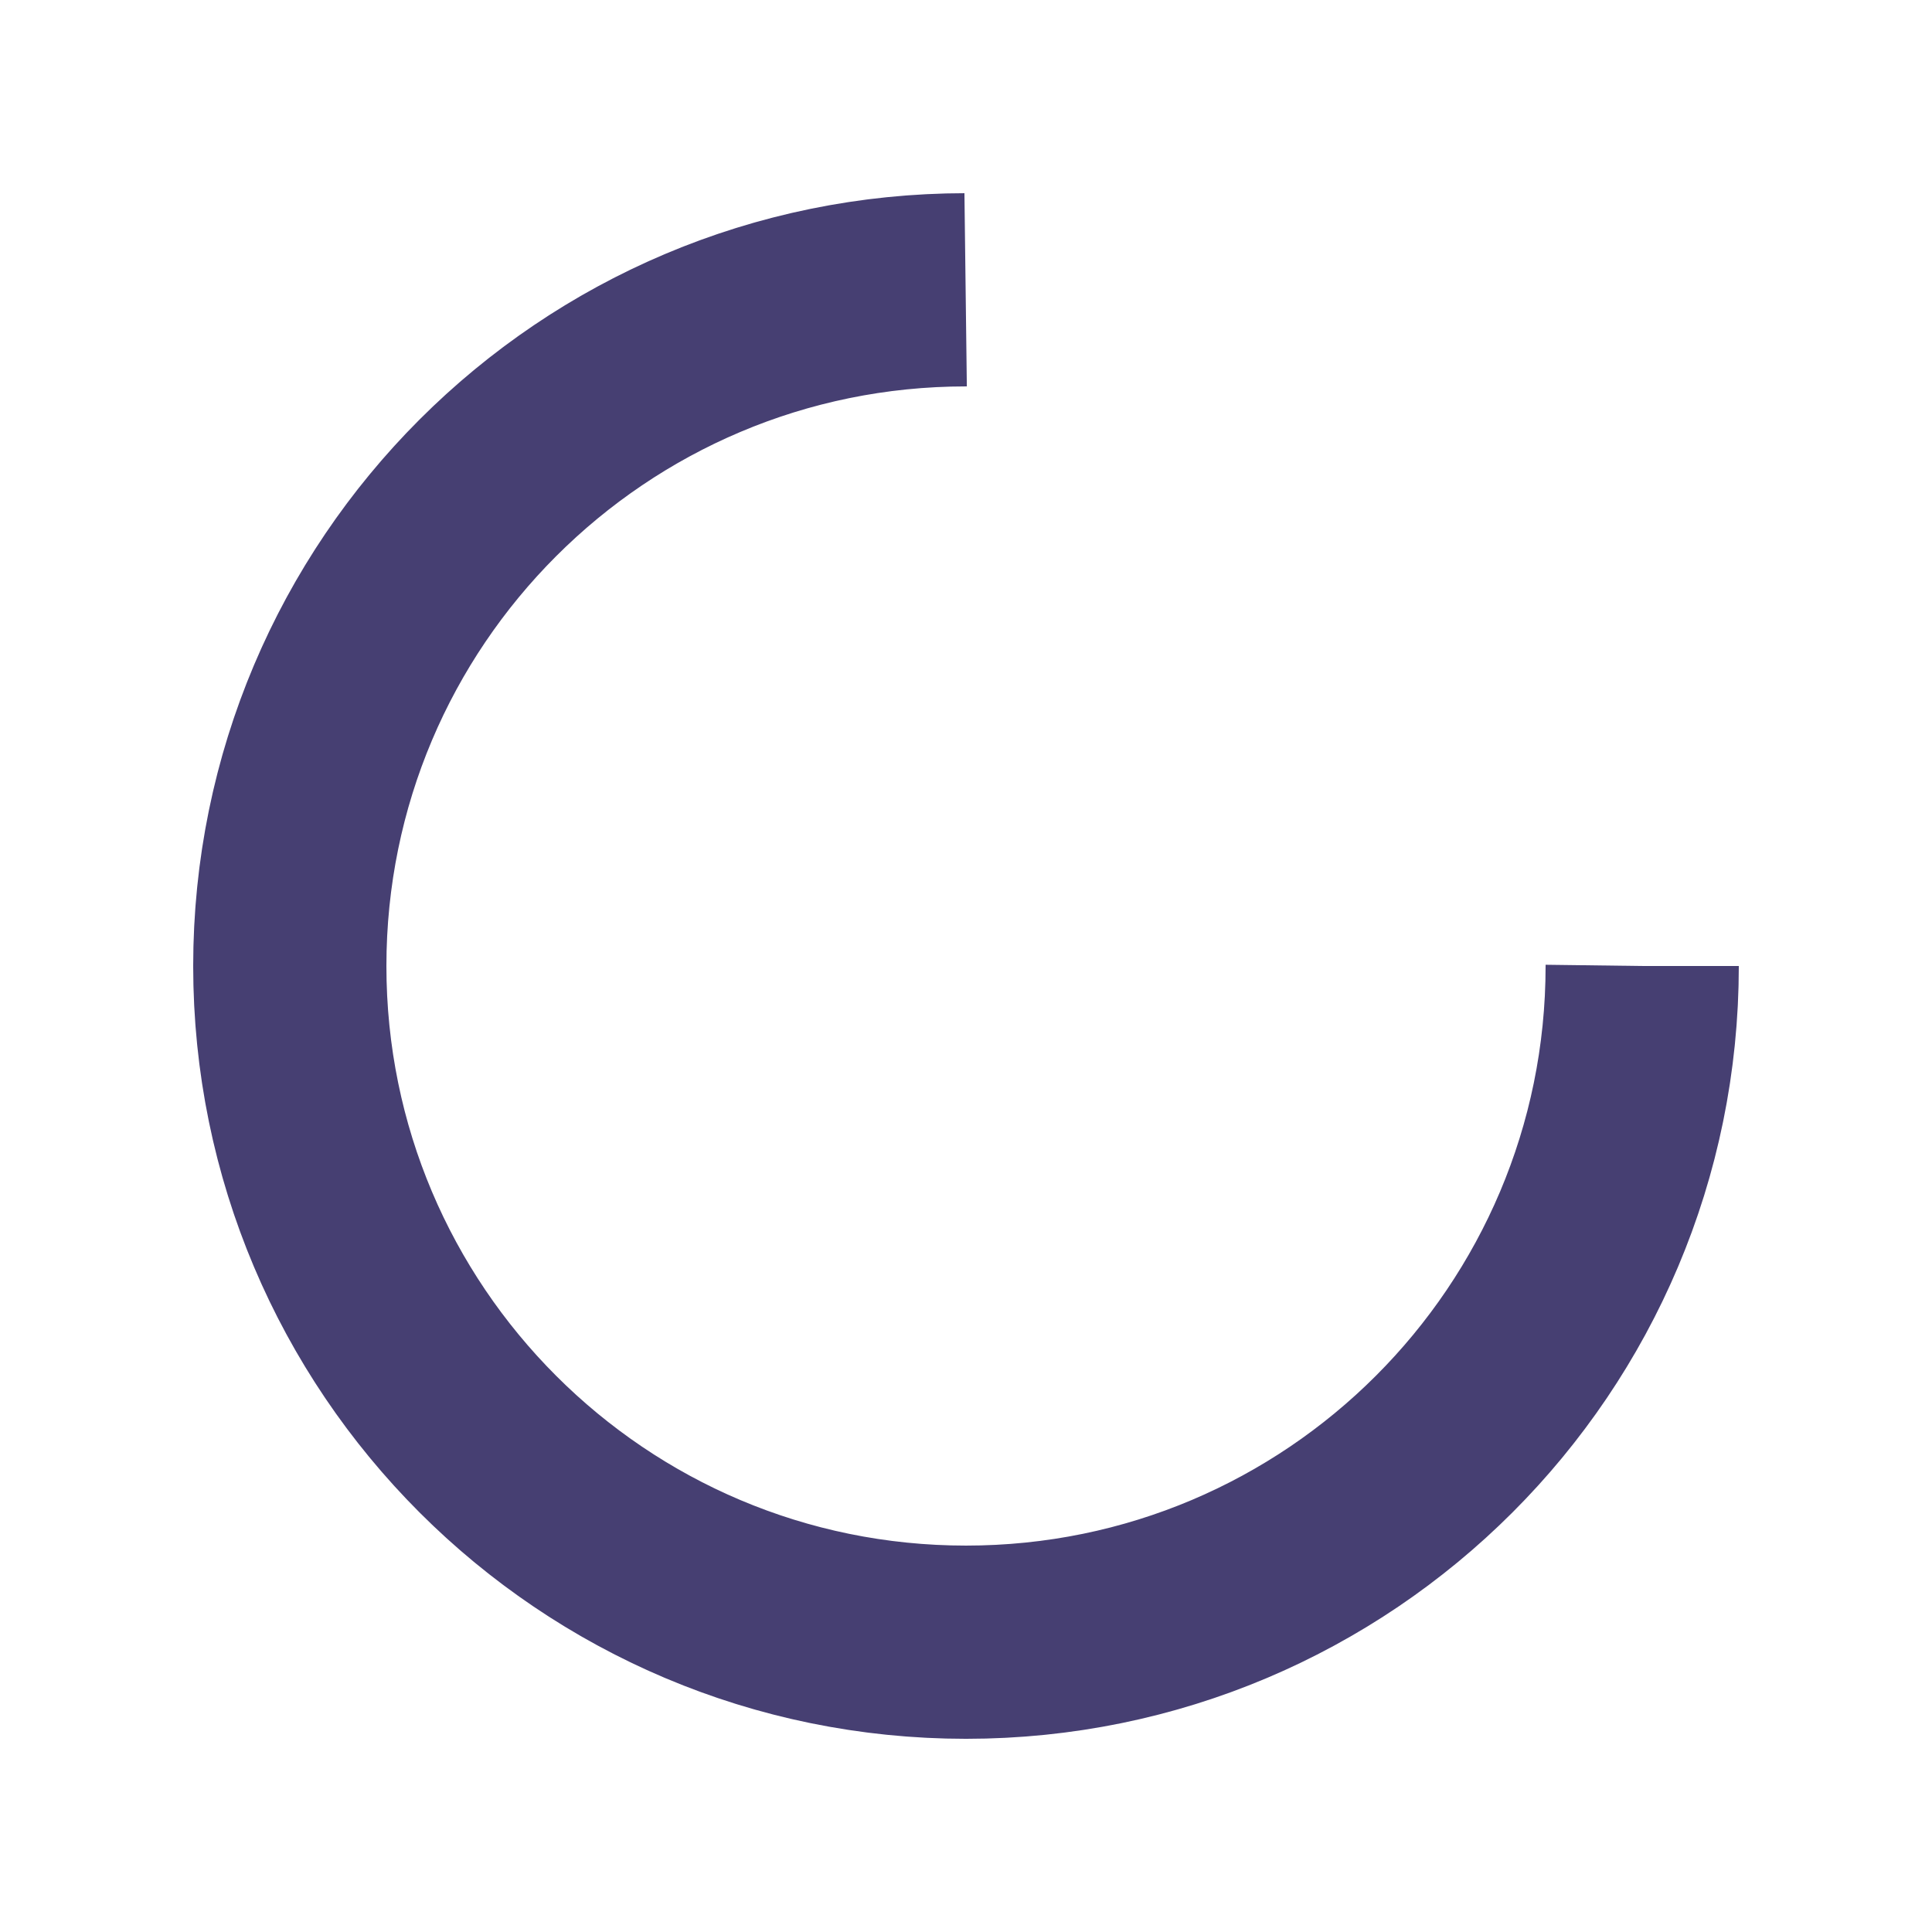
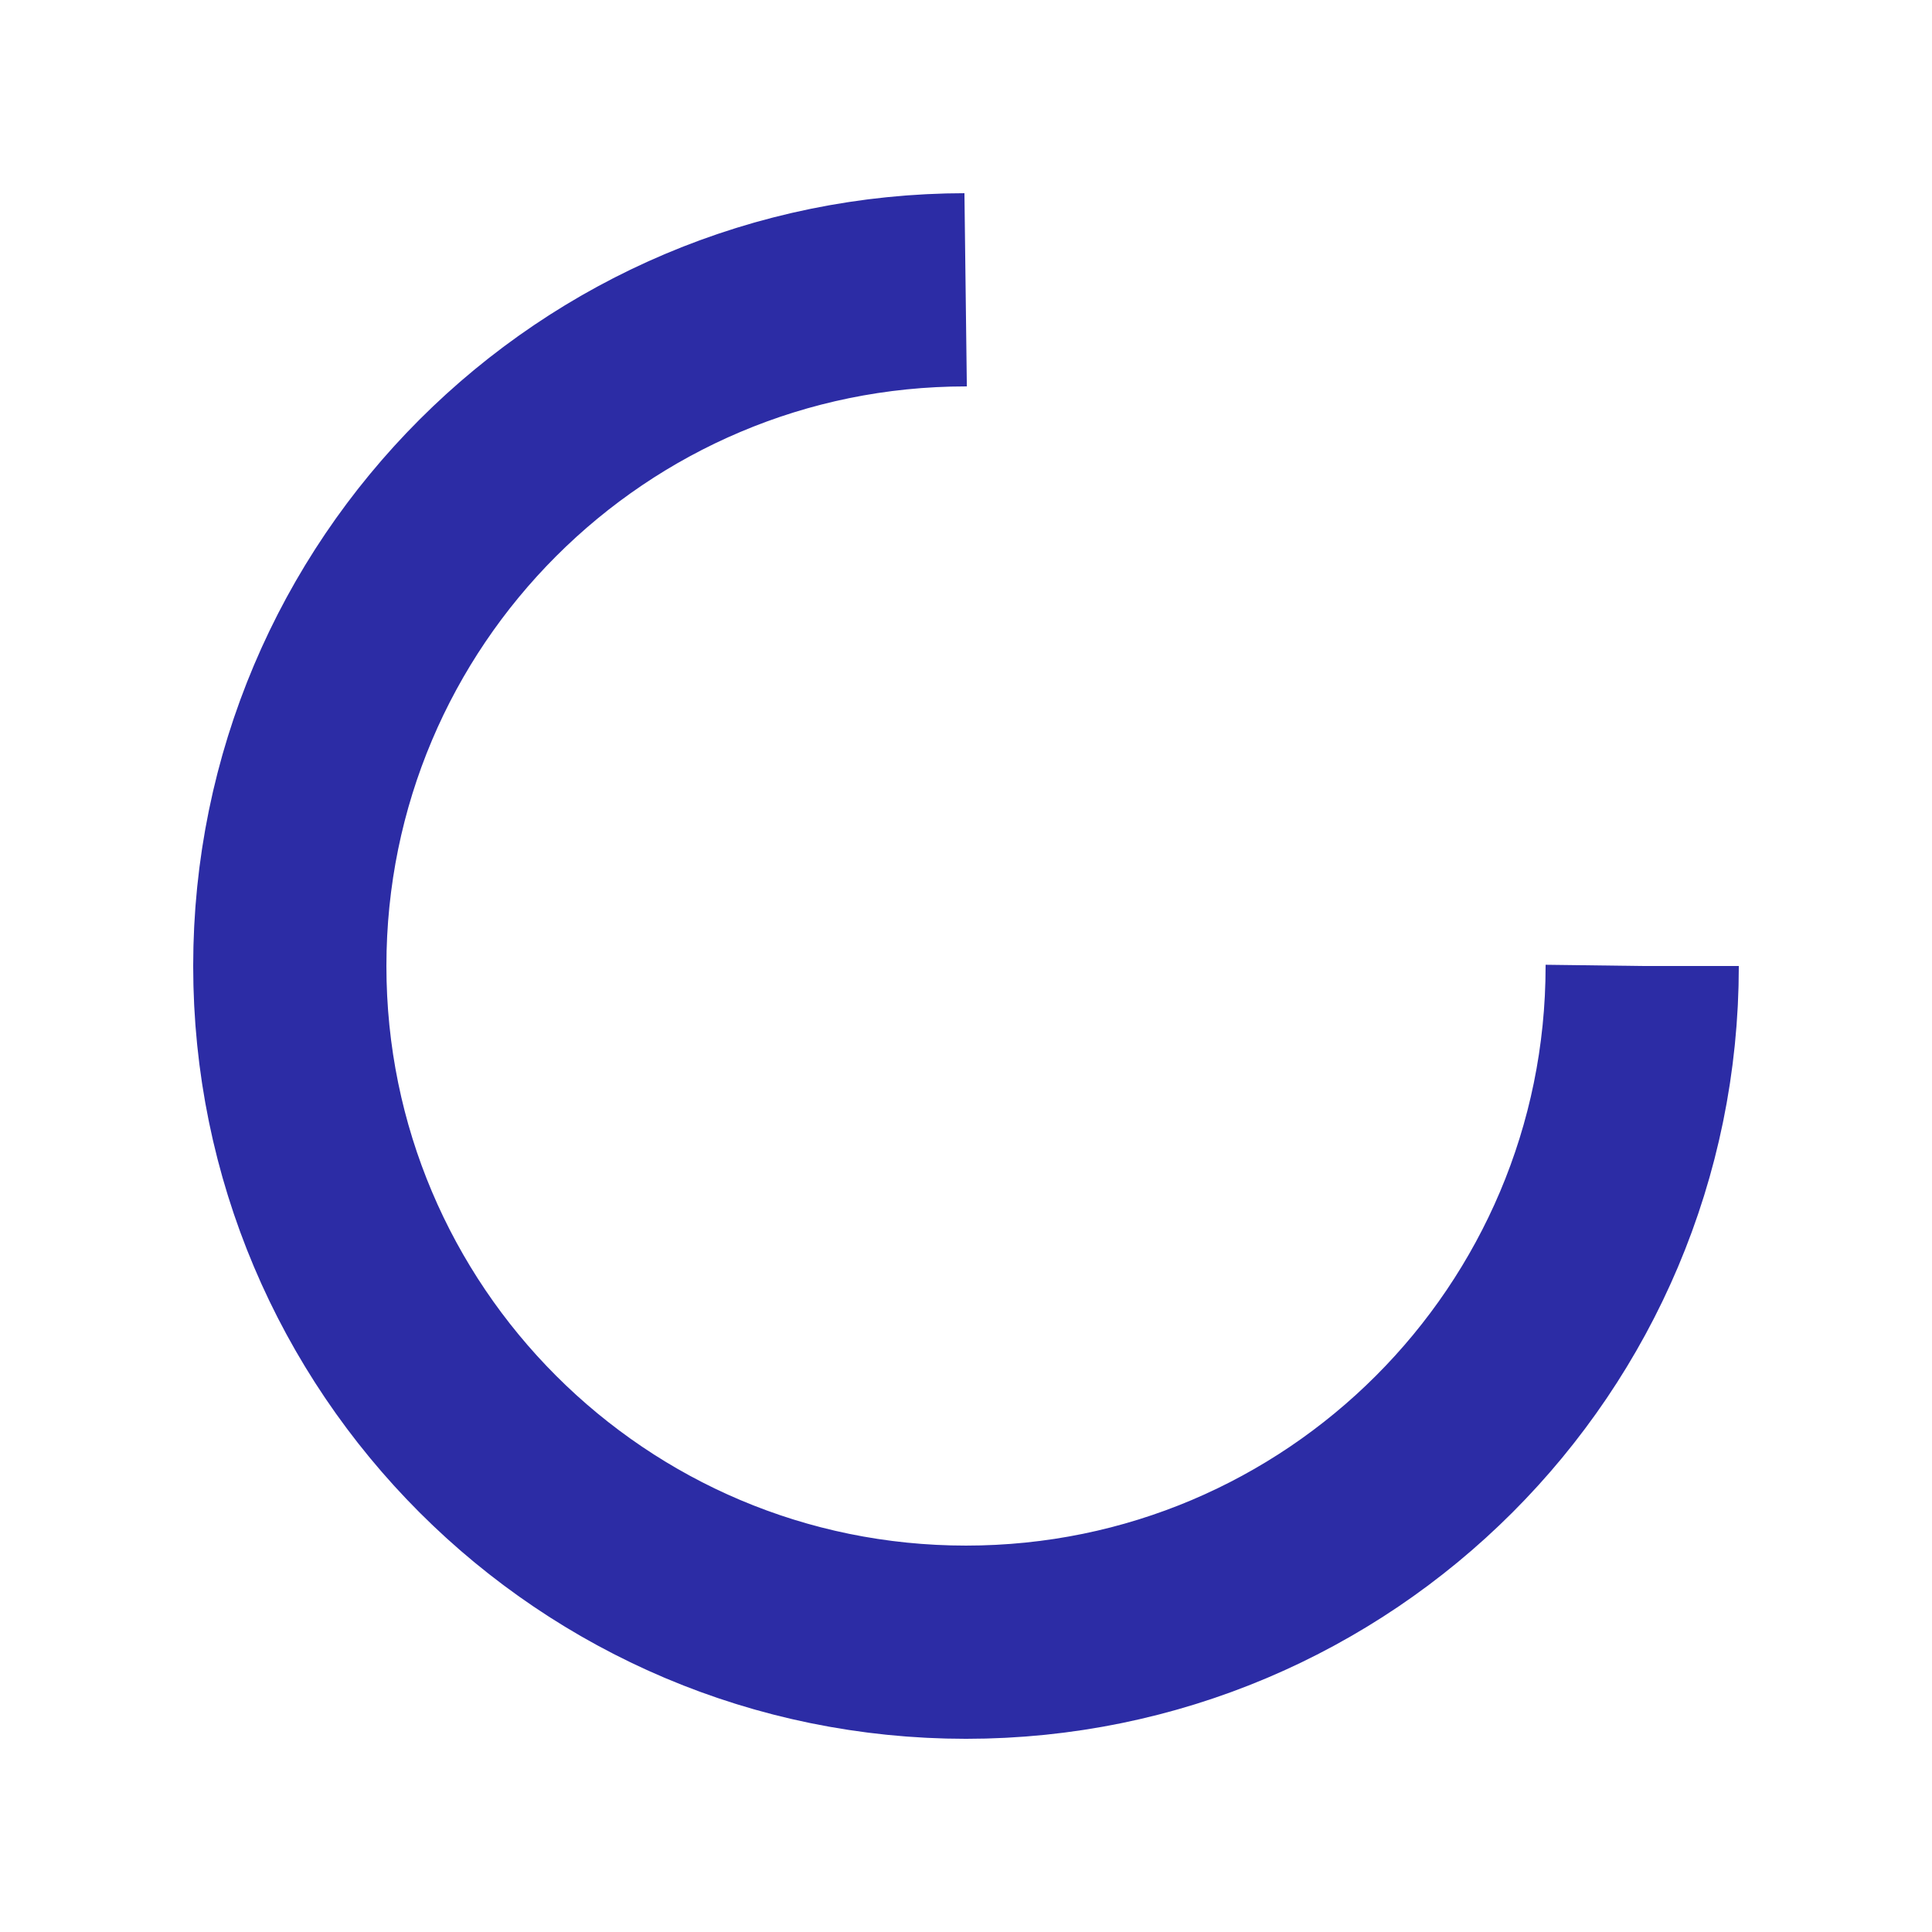
<svg xmlns="http://www.w3.org/2000/svg" style="margin: auto; background: rgba(0, 0, 0, 0) none repeat scroll 0% 0%; display: block; shape-rendering: auto;" width="200px" height="200px" viewBox="0 0 100 100" preserveAspectRatio="xMidYMid">
-   <circle cx="50" cy="50" fill="none" stroke="#463f72" stroke-width="10" r="35" stroke-dasharray="164.934 56.978">
+   <circle cx="50" cy="50" fill="none" stroke="#2c2ca5" stroke-width="10" r="35" stroke-dasharray="164.934 56.978">
    <animateTransform attributeName="transform" type="rotate" repeatCount="indefinite" dur="1s" values="0 50 50;360 50 50" keyTimes="0;1" />
  </circle>
</svg>
